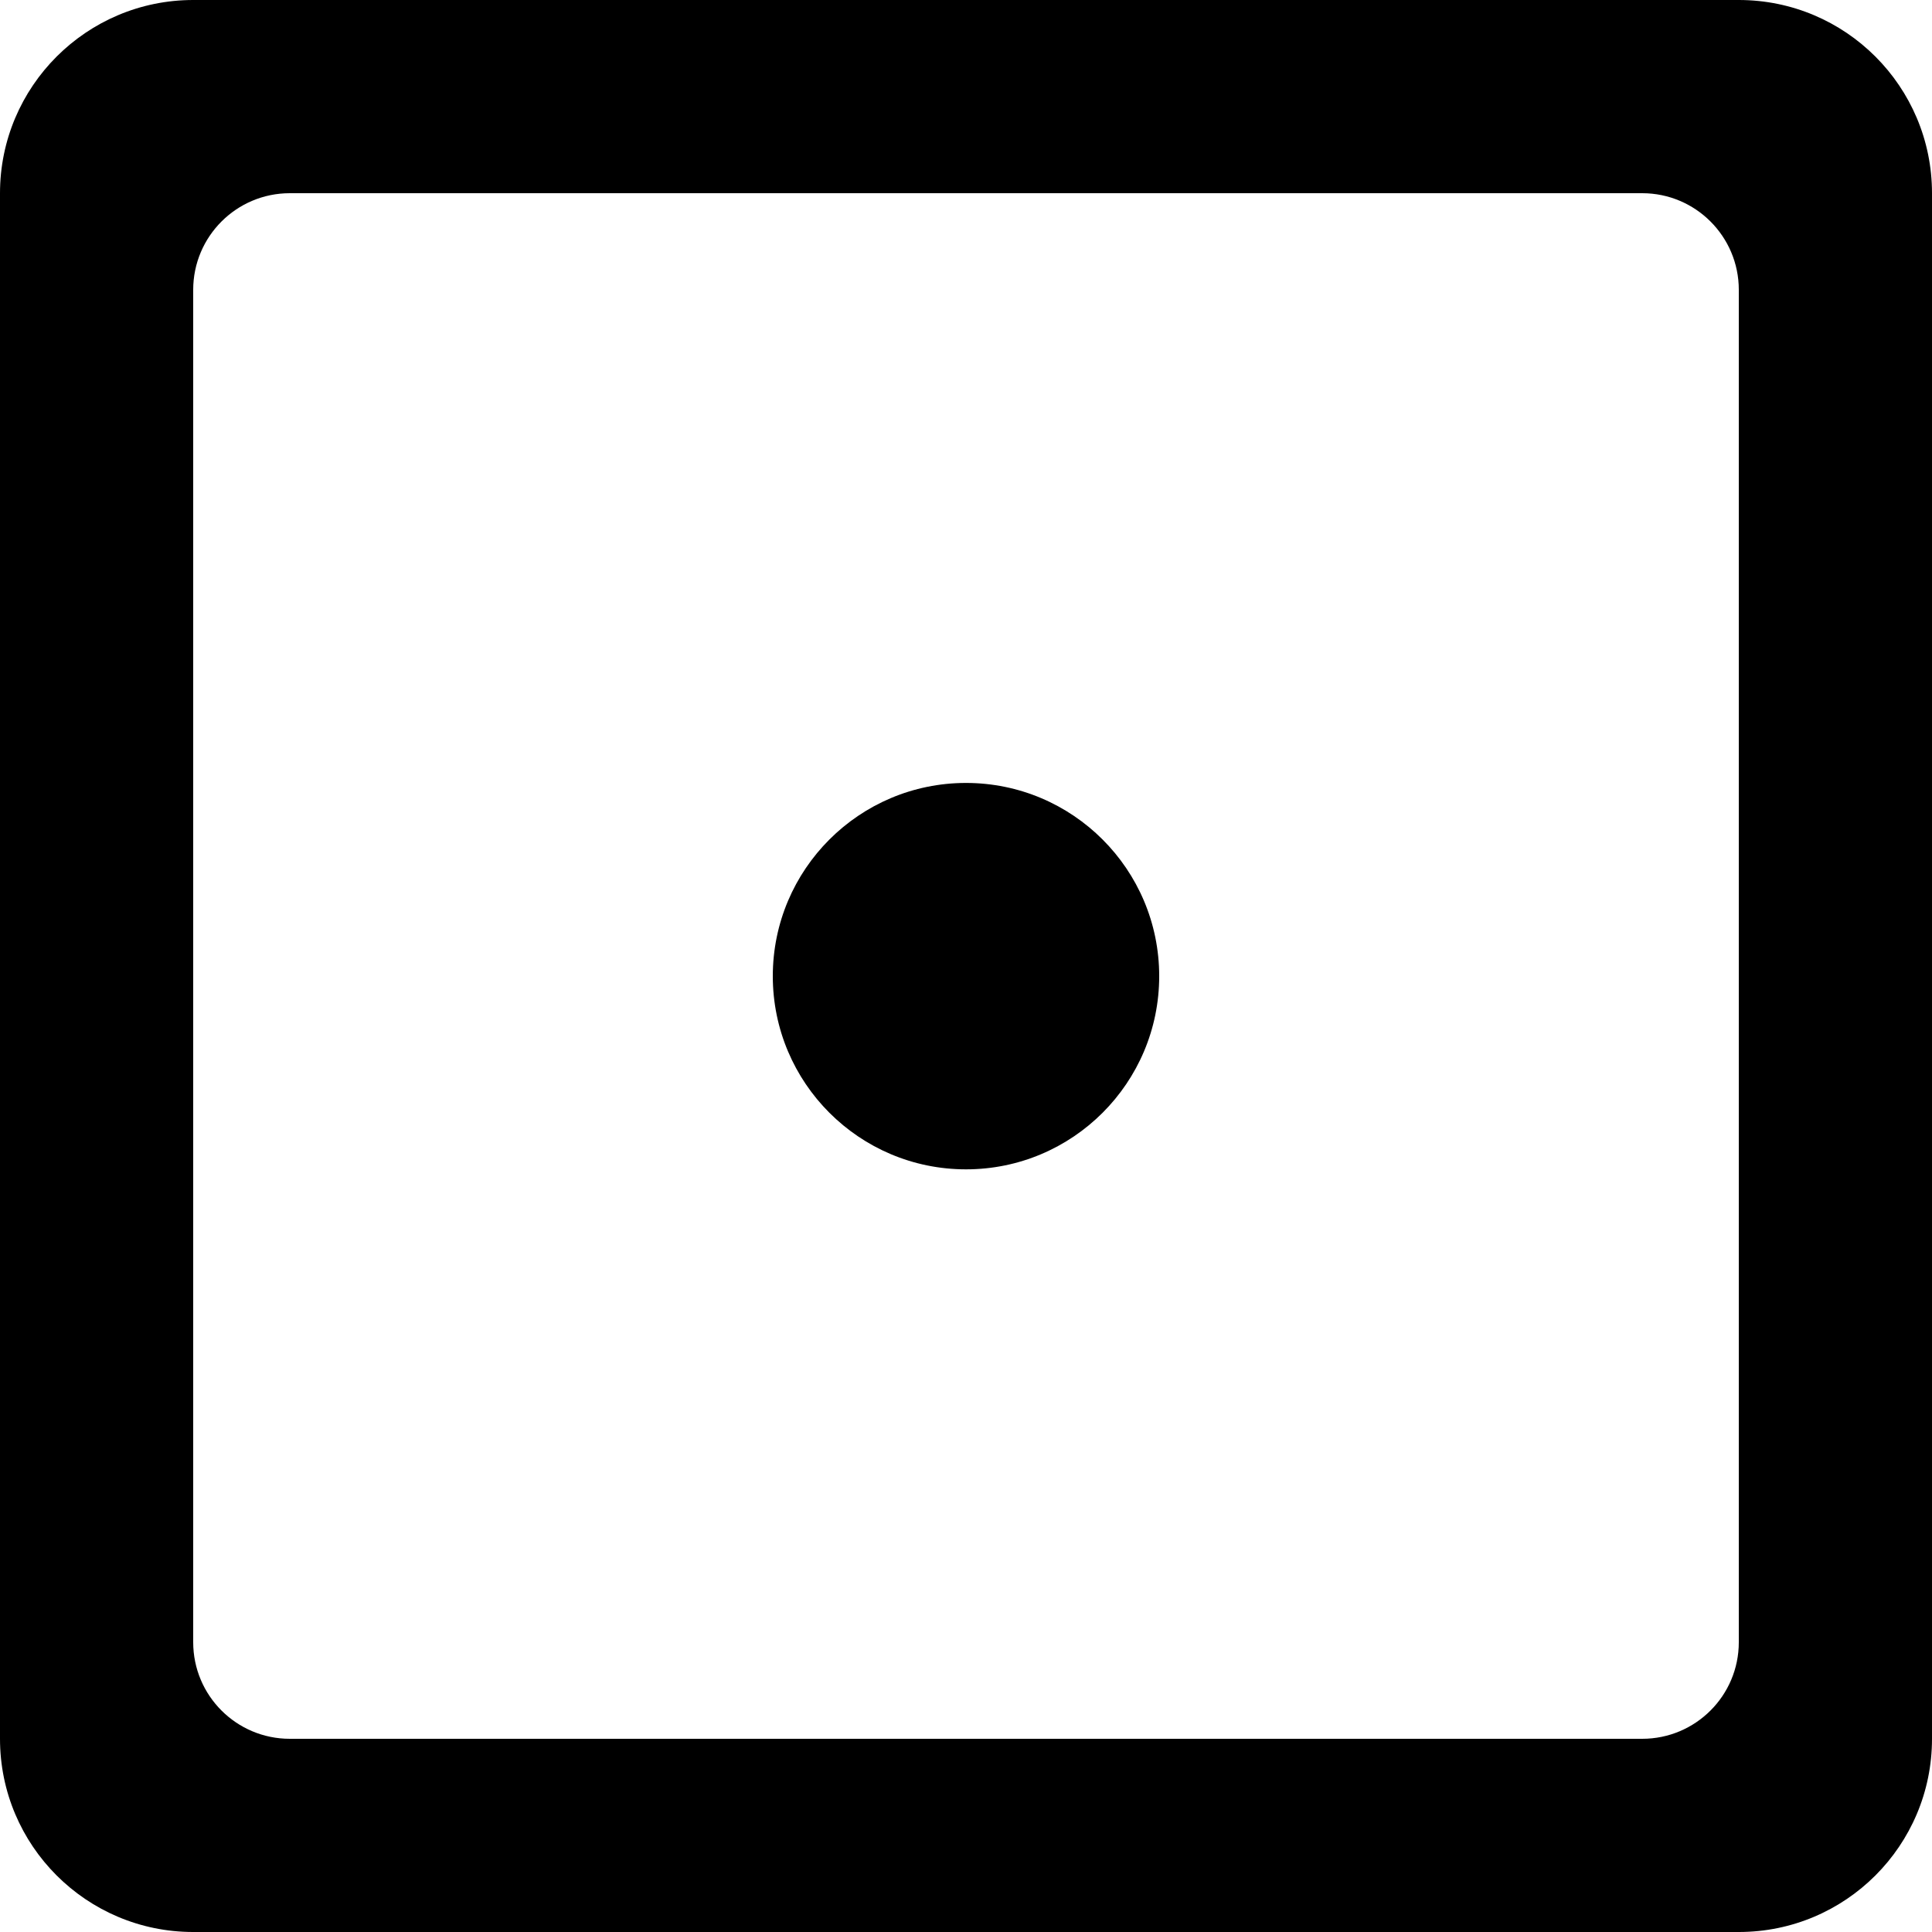
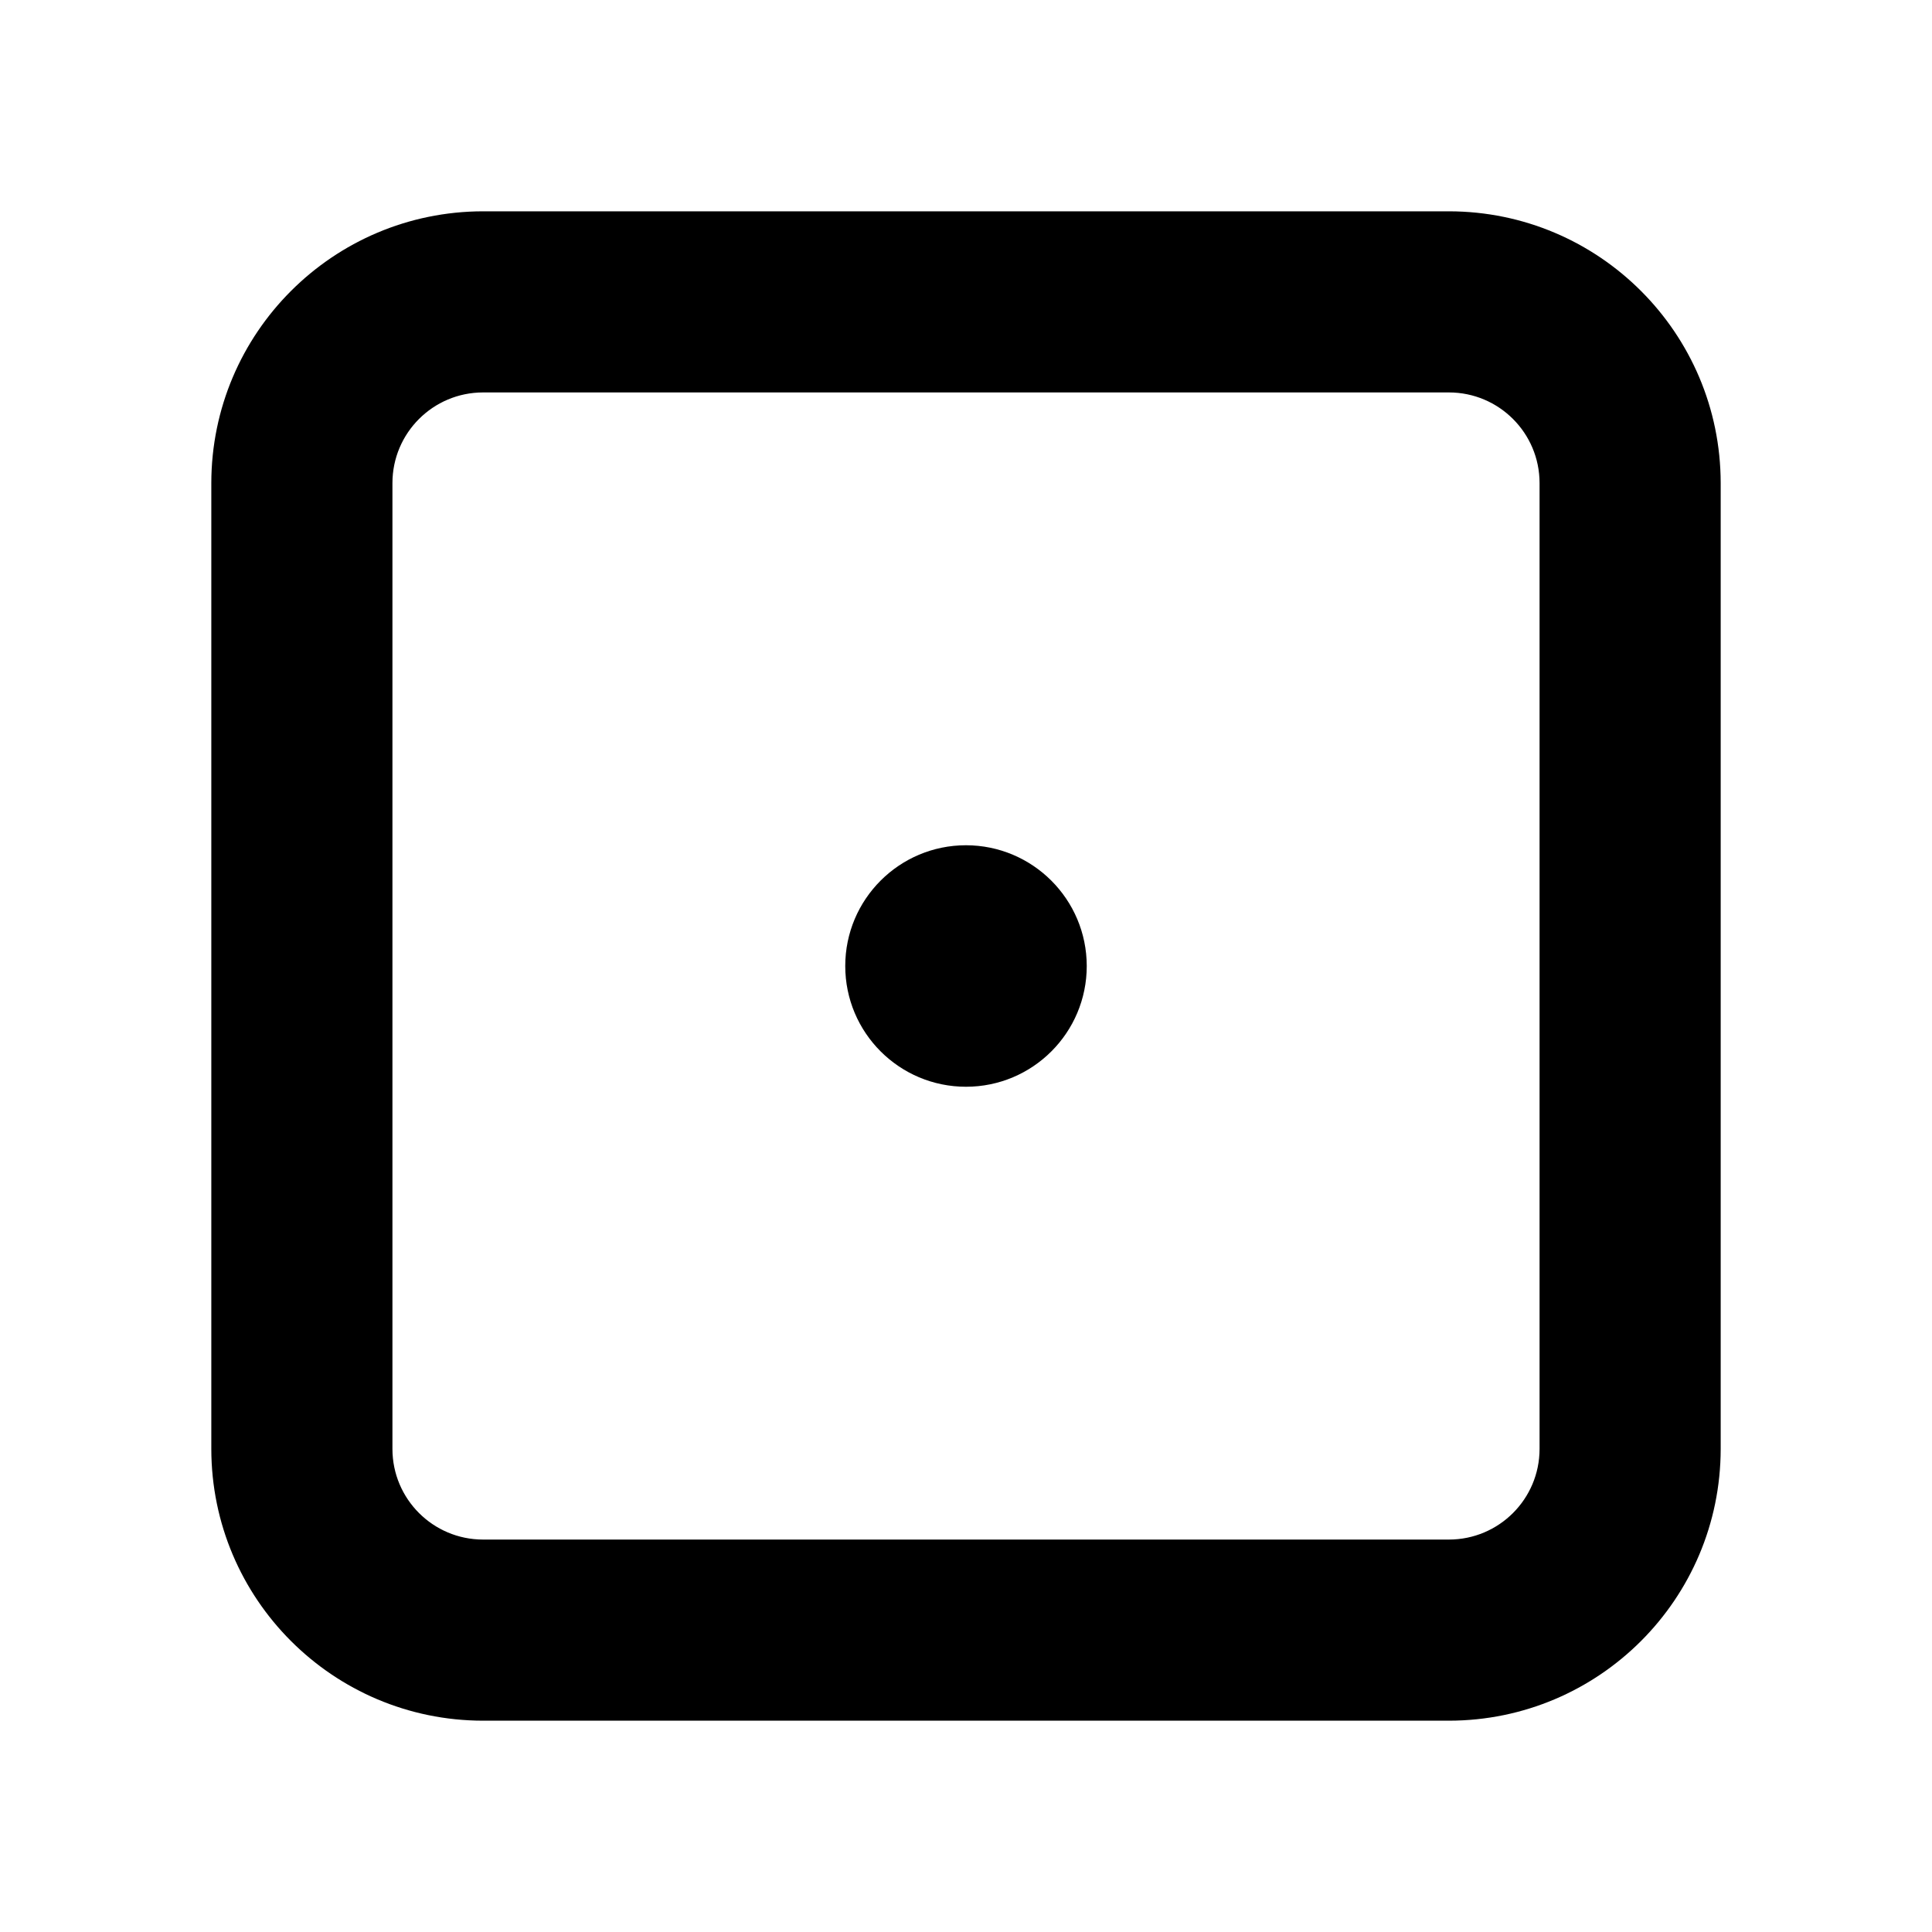
- <svg xmlns="http://www.w3.org/2000/svg" width="800px" height="800px" viewBox="0 0 20 20" version="1.1">
-   <defs>
- 
- </defs>
-   <g id="Page-1" stroke="none" stroke-width="1" fill="none" fill-rule="evenodd">
-     <g id="Dribbble-Light-Preview" transform="translate(-260, -8079)" fill="#000000">
-       <g id="icons" transform="translate(56, 160)">
-         <path d="M216,7929.105 C216,7930.21 215.104,7931.105 214,7931.105 C212.896,7931.105 212,7930.21 212,7929.105 C212,7928 212.896,7927.105 214,7927.105 C215.104,7927.105 216,7928 216,7929.105 L216,7929.105 Z M222,7936 C222,7936.553 221.552,7937 221,7937 L207,7937 C206.448,7937 206,7936.553 206,7936 L206,7922 C206,7921.448 206.448,7921 207,7921 L221,7921 C221.552,7921 222,7921.448 222,7922 L222,7936 Z M222,7919 L206,7919 C204.896,7919 204,7919.896 204,7921 L204,7937 C204,7938.105 204.896,7939 206,7939 L222,7939 C223.105,7939 224,7938.105 224,7937 L224,7921 C224,7919.896 223.105,7919 222,7919 L222,7919 Z" id="dice-[#23]">
- 
- </path>
-       </g>
-     </g>
-   </g>
+ <svg xmlns="http://www.w3.org/2000/svg" fill="#000000" width="800px" height="800px" viewBox="0 0 256 256" id="Flat">
+   <path d="M192,28H64A36.041,36.041,0,0,0,28,64V192a36.041,36.041,0,0,0,36,36H192a36.041,36.041,0,0,0,36-36V64A36.041,36.041,0,0,0,192,28Zm12,164a12.013,12.013,0,0,1-12,12H64a12.013,12.013,0,0,1-12-12V64A12.013,12.013,0,0,1,64,52H192a12.013,12.013,0,0,1,12,12Zm-60-64a16,16,0,1,1-16-16A16.018,16.018,0,0,1,144,128Z" fill="currentColor" />
</svg>
